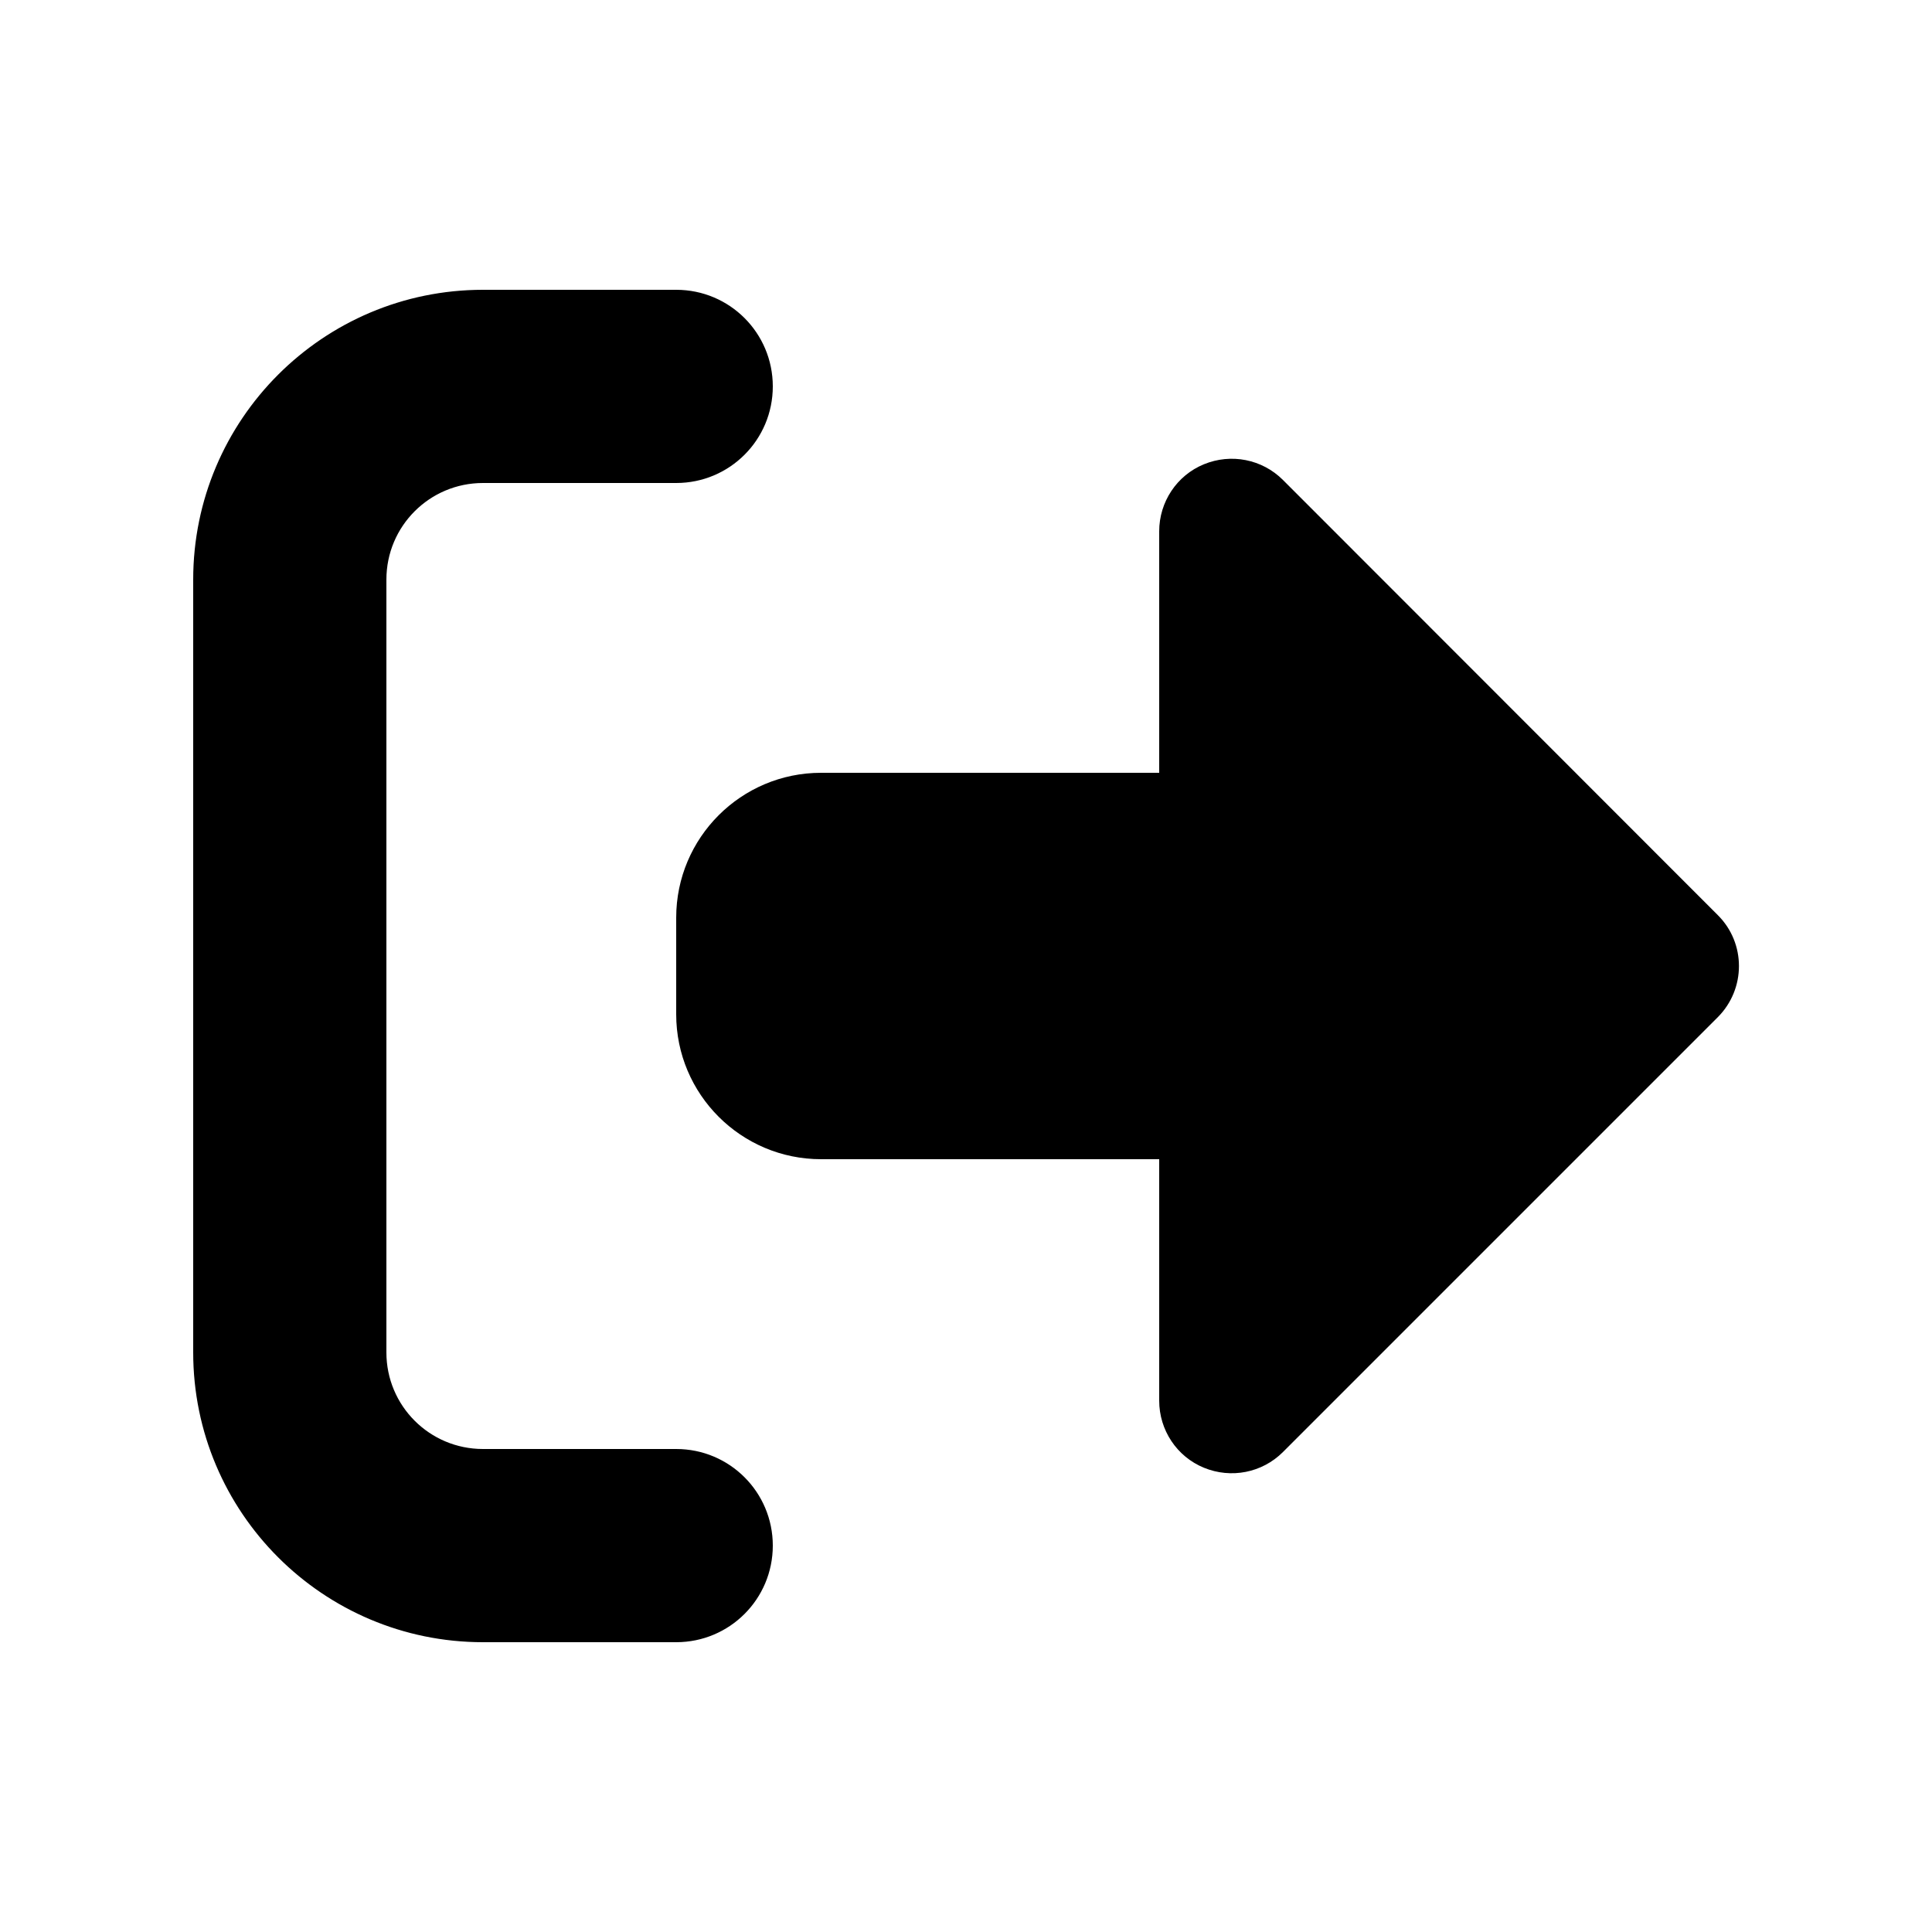
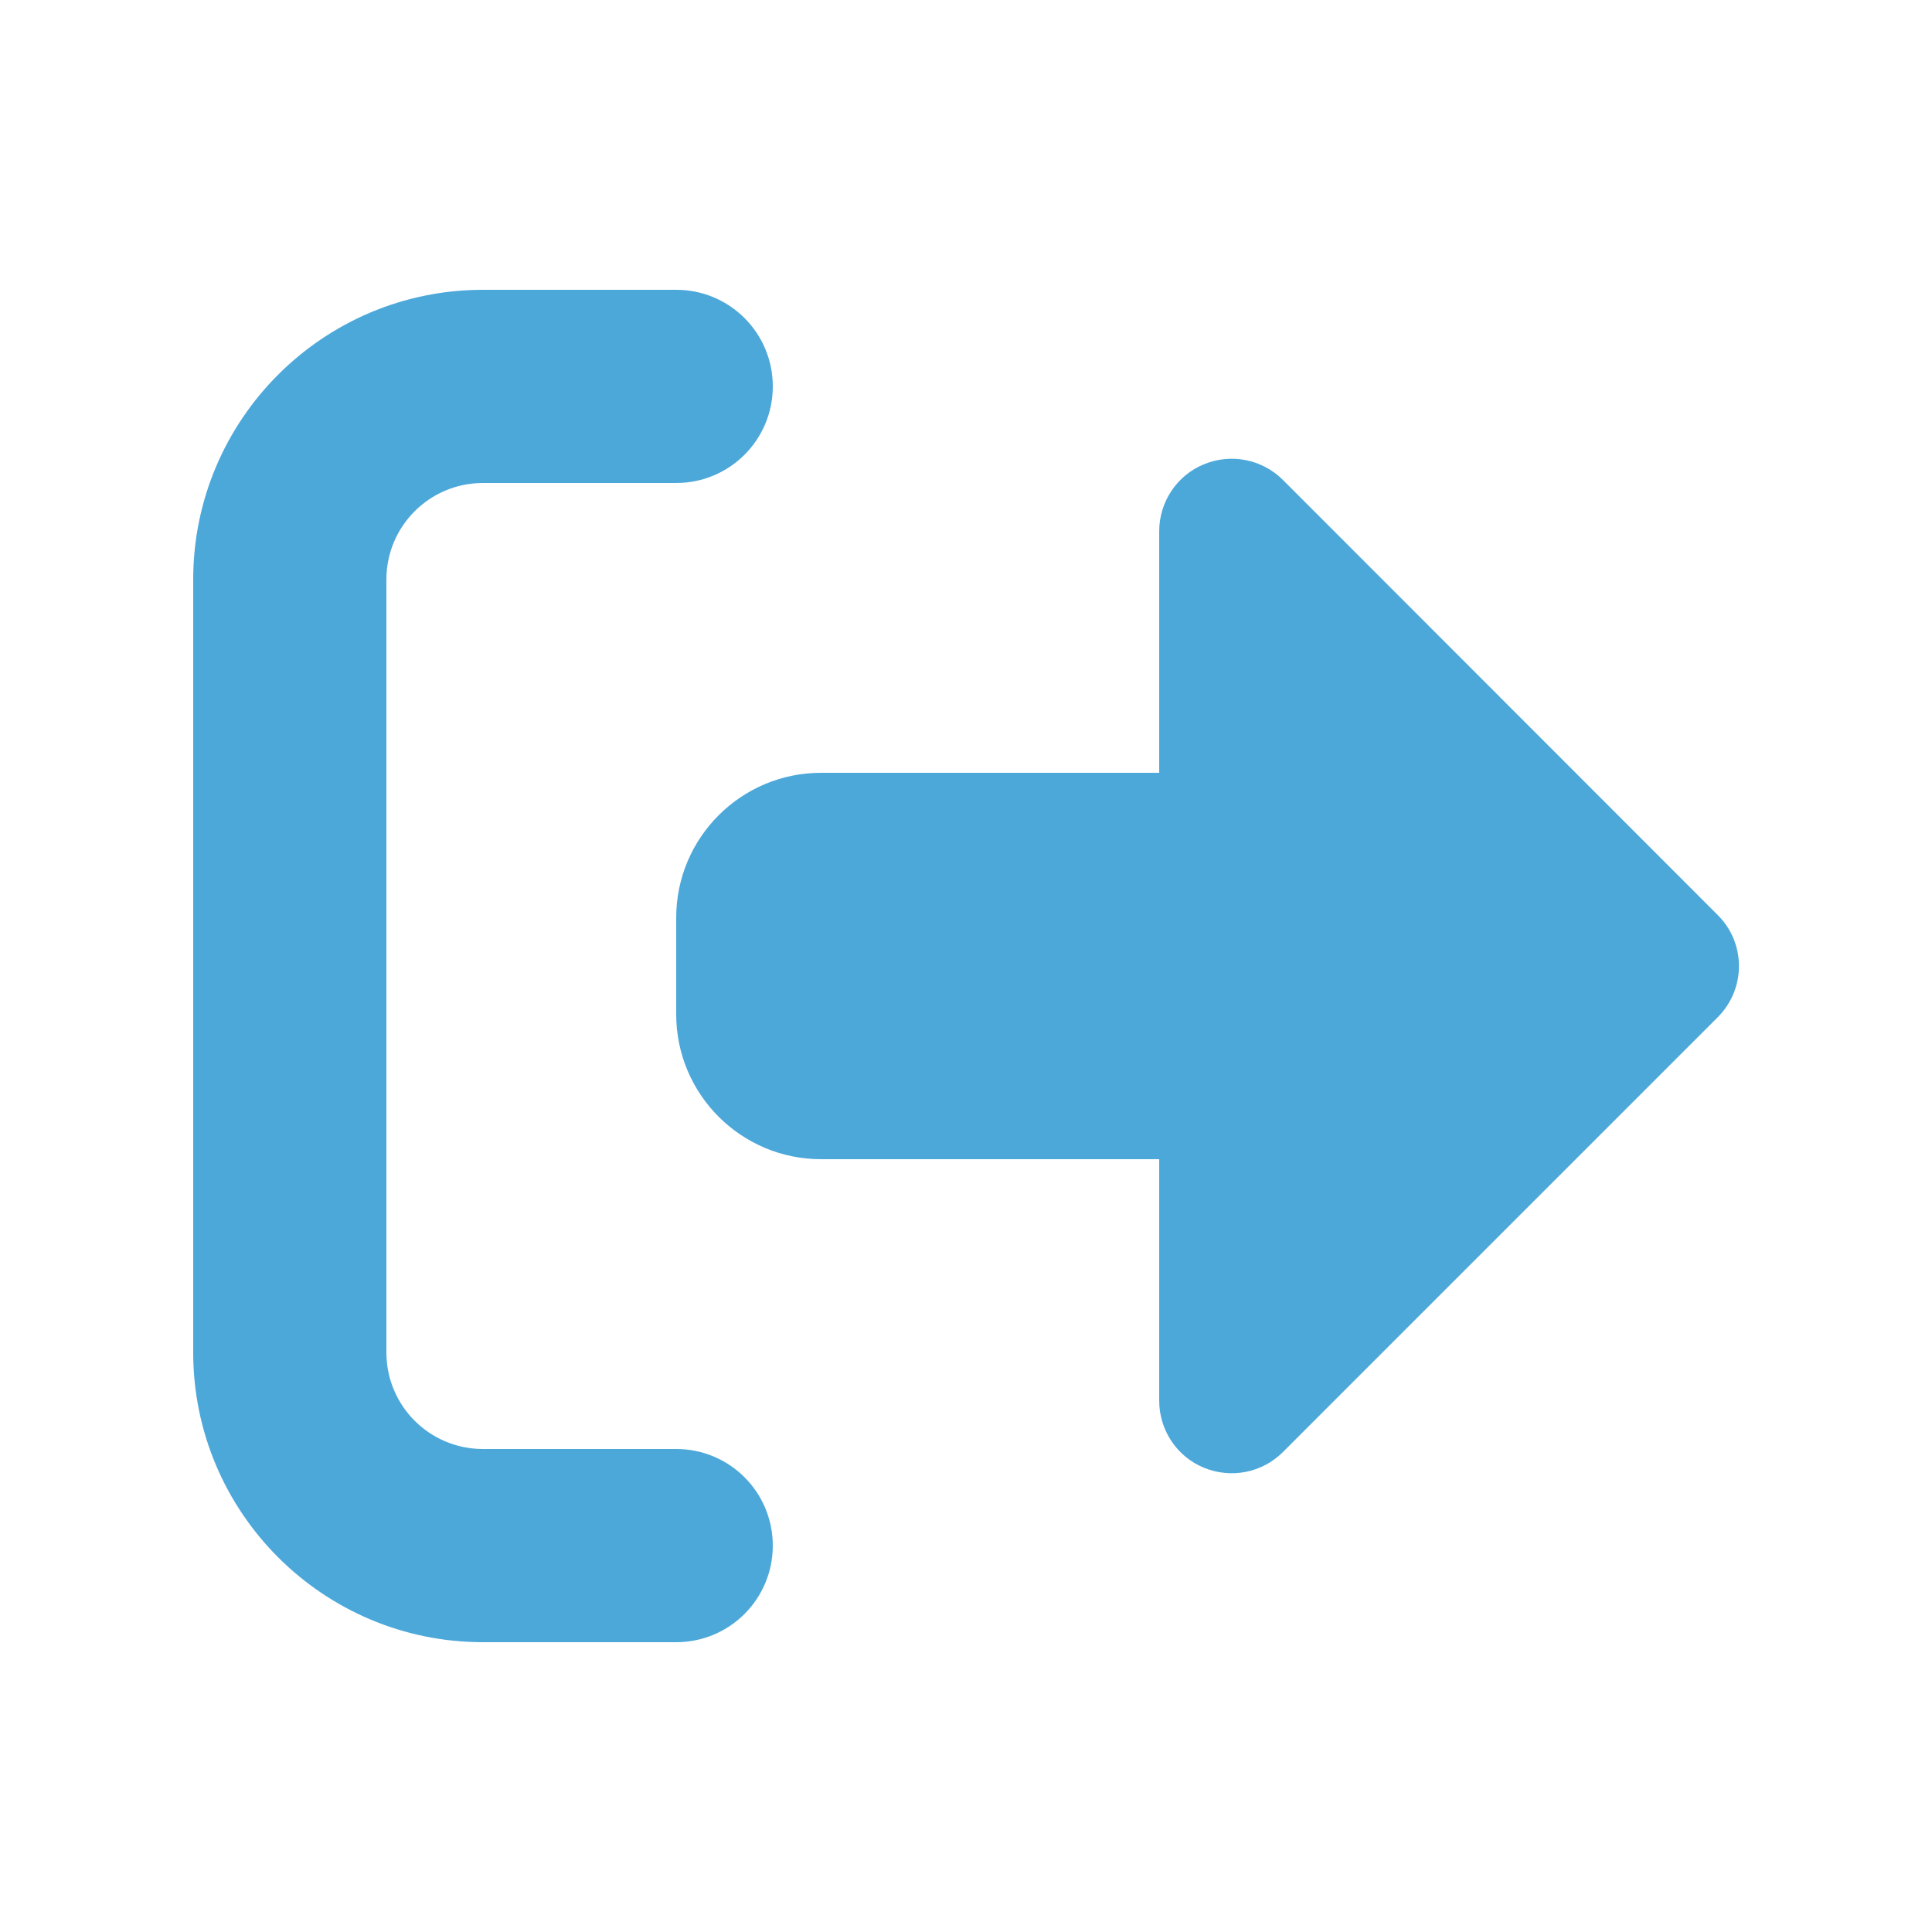
- <svg xmlns="http://www.w3.org/2000/svg" viewBox="0 0 640 640">
+ <svg xmlns="http://www.w3.org/2000/svg" viewBox="0 0 640 640" fill="#4da8da">
  <path d="M569 337C578.4 327.6 578.4 312.4 569 303.1L425 159C418.1 152.1 407.8 150.1 398.8 153.8C389.8 157.5 384 166.3 384 176L384 256L272 256C245.5 256 224 277.5 224 304L224 336C224 362.5 245.5 384 272 384L384 384L384 464C384 473.7 389.8 482.5 398.8 486.2C407.8 489.9 418.1 487.9 425 481L569 337zM224 160C241.7 160 256 145.7 256 128C256 110.3 241.7 96 224 96L160 96C107 96 64 139 64 192L64 448C64 501 107 544 160 544L224 544C241.7 544 256 529.7 256 512C256 494.3 241.7 480 224 480L160 480C142.3 480 128 465.7 128 448L128 192C128 174.3 142.3 160 160 160L224 160z" />
</svg>
